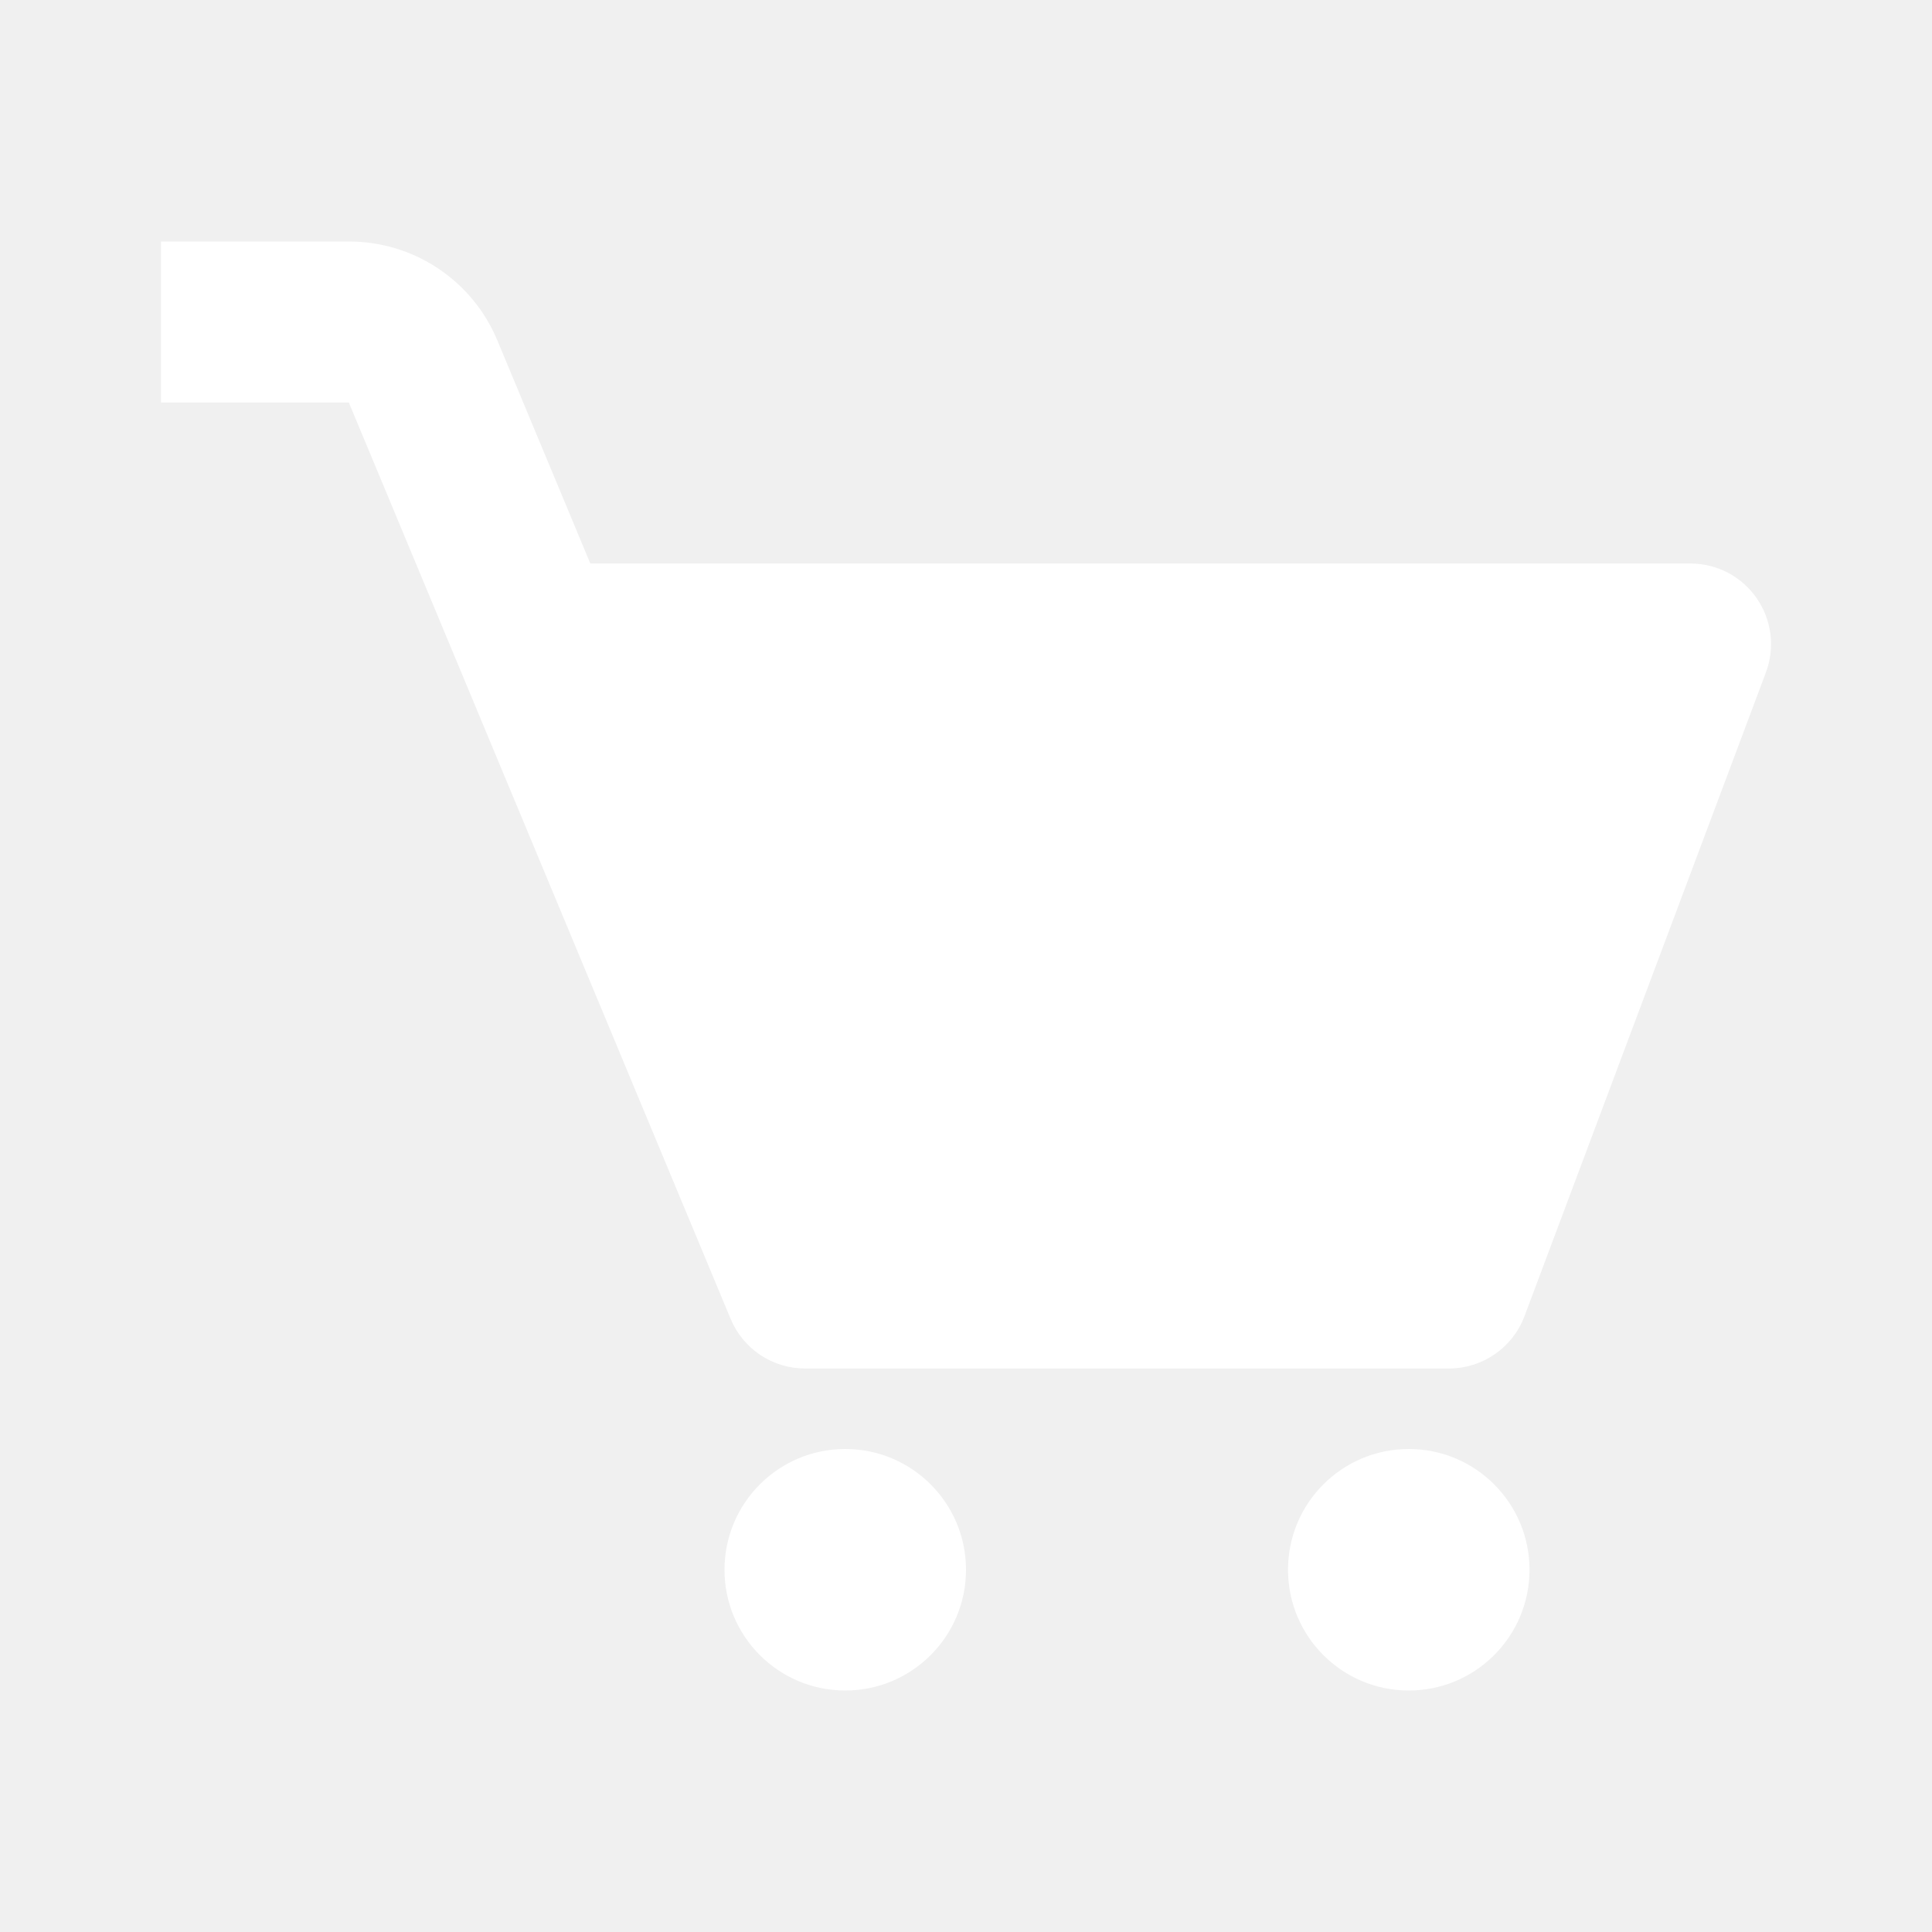
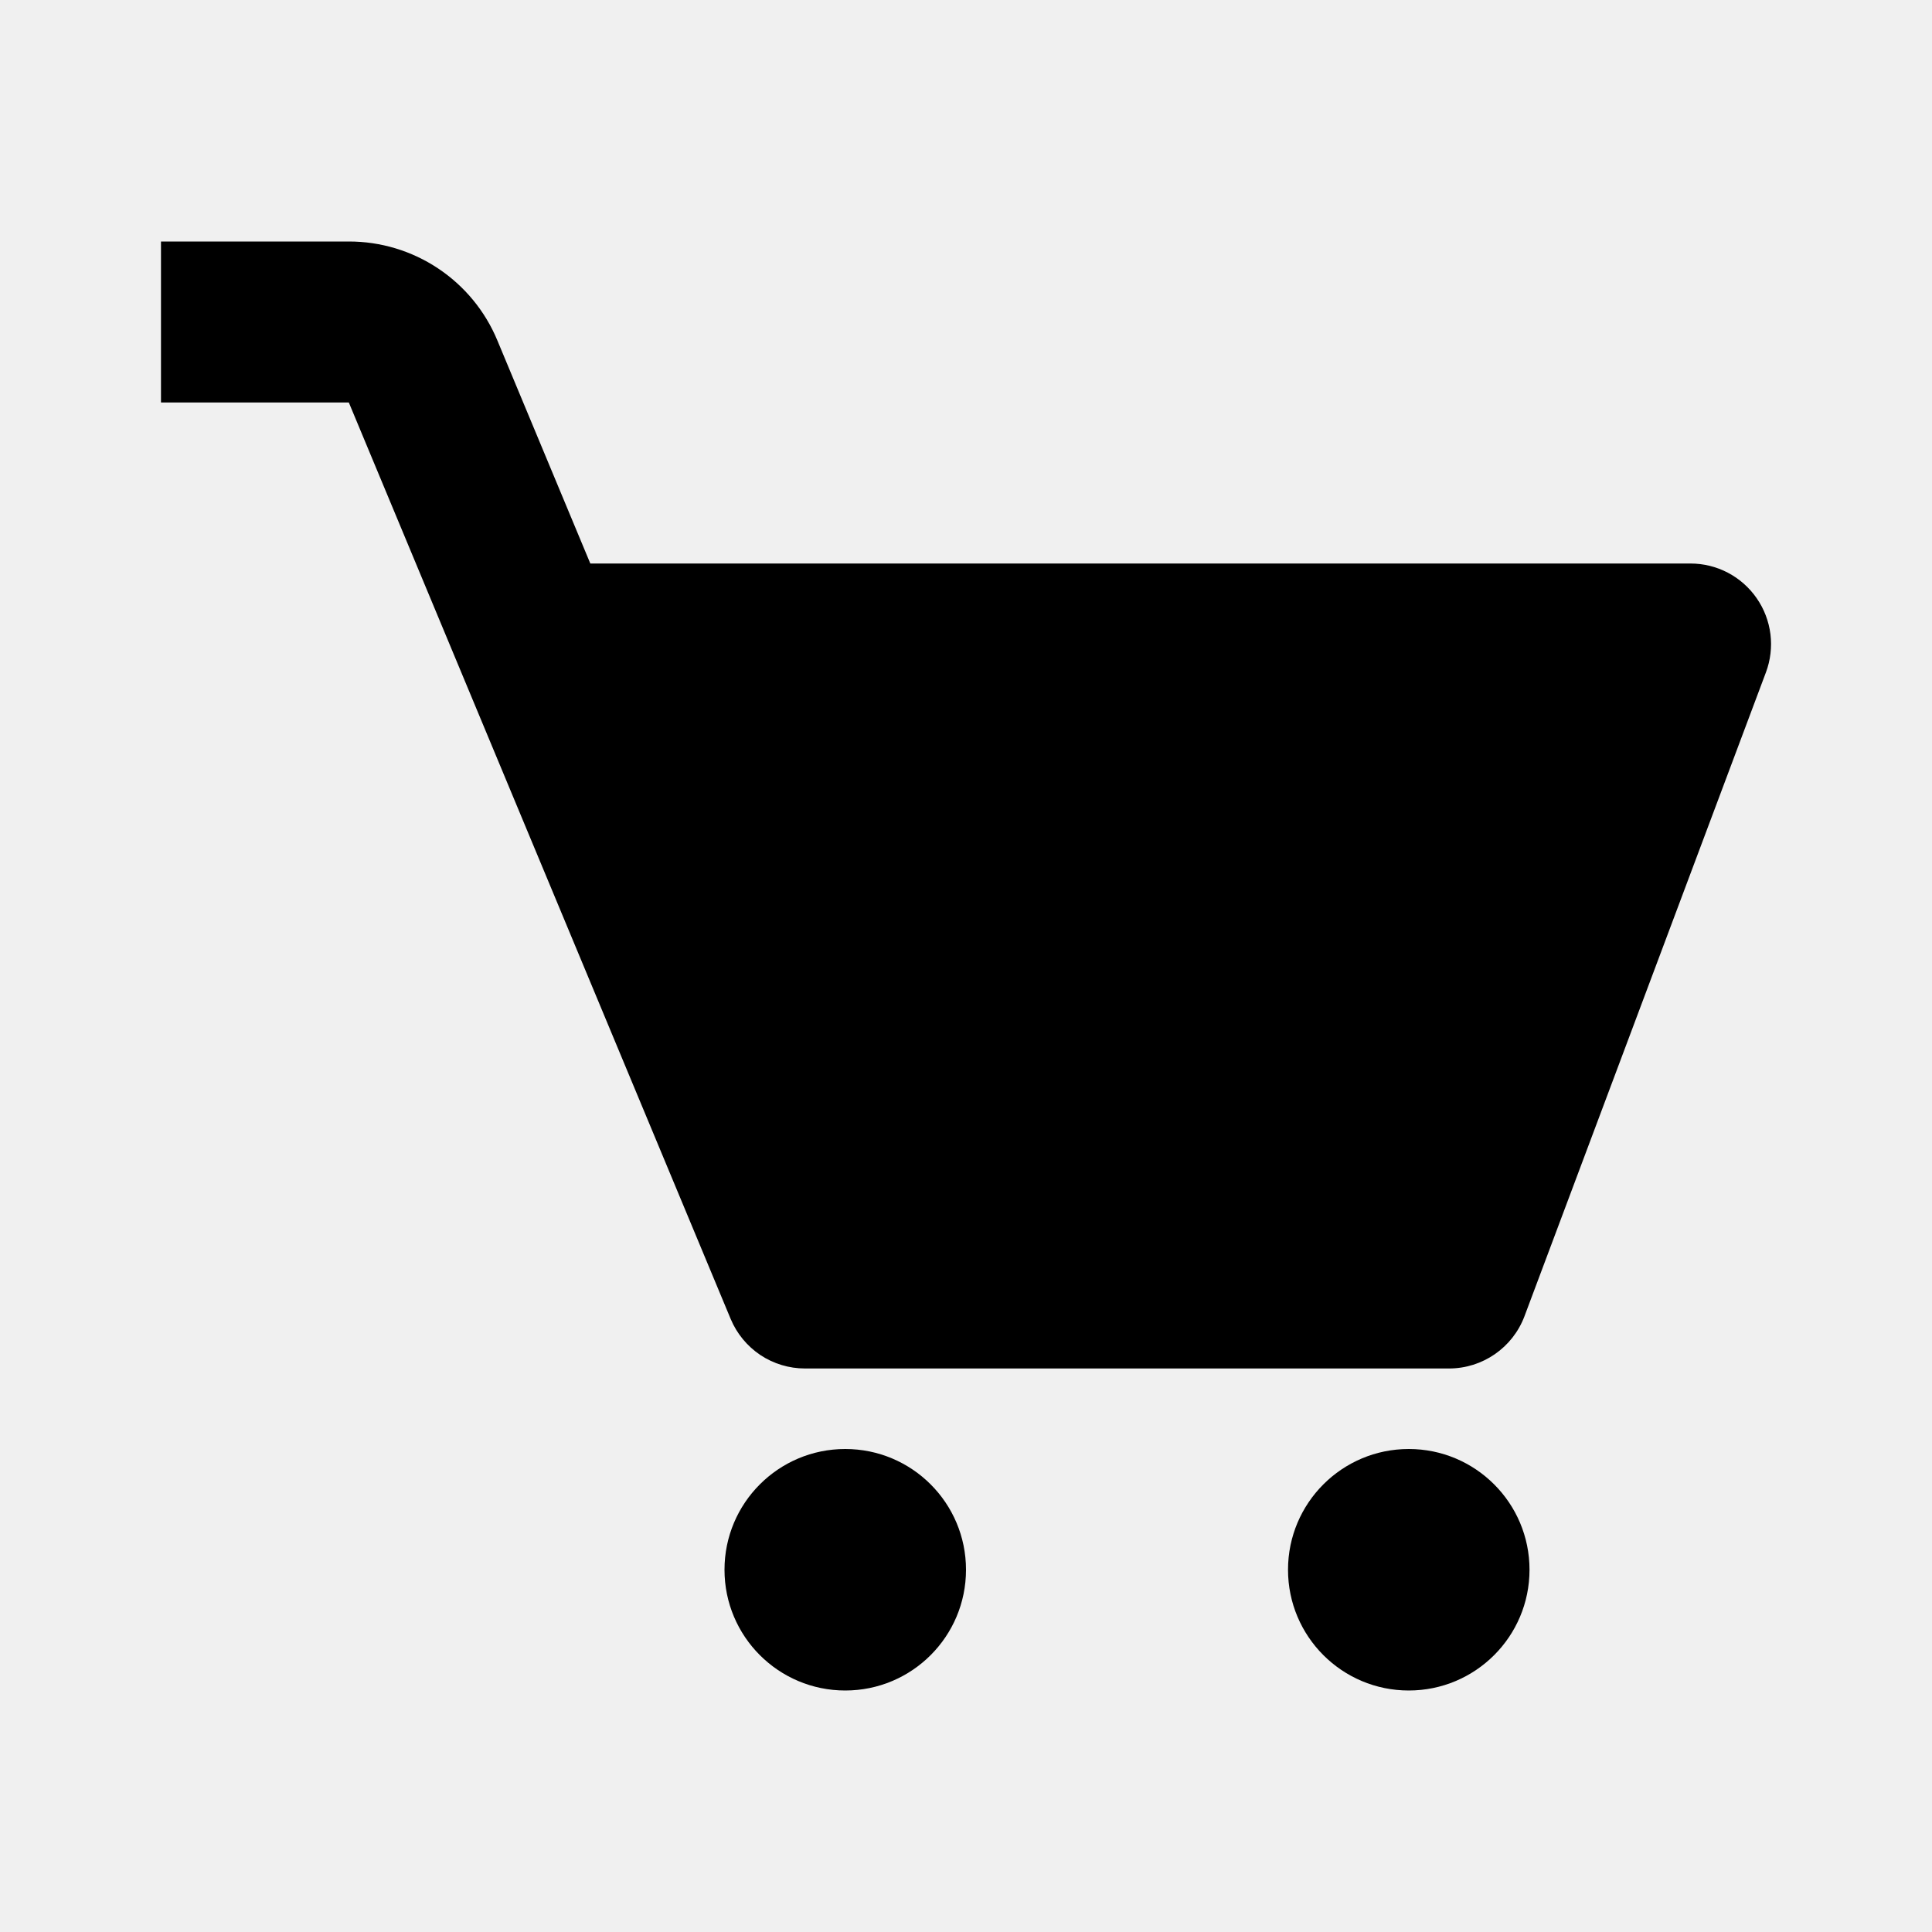
<svg xmlns="http://www.w3.org/2000/svg" width="40" height="40" viewBox="0 0 40 40" fill="none">
-   <path d="M36.37 12.385C36.217 12.164 36.012 11.982 35.773 11.857C35.535 11.732 35.269 11.667 35 11.667H12.222L10.298 7.05C10.046 6.442 9.619 5.923 9.071 5.558C8.524 5.193 7.88 4.999 7.222 5H3.333V8.333H7.222L15.128 27.308C15.255 27.612 15.469 27.871 15.742 28.054C16.016 28.236 16.338 28.333 16.667 28.333H30C30.695 28.333 31.317 27.902 31.562 27.253L36.562 13.92C36.656 13.668 36.688 13.396 36.655 13.129C36.621 12.862 36.524 12.606 36.37 12.385Z" fill="white" />
-   <path d="M17.5 35C18.881 35 20 33.881 20 32.5C20 31.119 18.881 30 17.5 30C16.119 30 15 31.119 15 32.5C15 33.881 16.119 35 17.5 35Z" fill="white" />
-   <path d="M29.167 35C30.547 35 31.667 33.881 31.667 32.5C31.667 31.119 30.547 30 29.167 30C27.786 30 26.667 31.119 26.667 32.5C26.667 33.881 27.786 35 29.167 35Z" fill="white" />
+   <path d="M36.37 12.385C36.217 12.164 36.012 11.982 35.773 11.857C35.535 11.732 35.269 11.667 35 11.667H12.222L10.298 7.05C10.046 6.442 9.619 5.923 9.071 5.558C8.524 5.193 7.88 4.999 7.222 5H3.333V8.333H7.222L15.128 27.308C15.255 27.612 15.469 27.871 15.742 28.054C16.016 28.236 16.338 28.333 16.667 28.333H30C30.695 28.333 31.317 27.902 31.562 27.253L36.562 13.92C36.656 13.668 36.688 13.396 36.655 13.129C36.621 12.862 36.524 12.606 36.37 12.385Z" fill="#000000" />
+   <path d="M17.5 35C18.881 35 20 33.881 20 32.5C20 31.119 18.881 30 17.5 30C16.119 30 15 31.119 15 32.5C15 33.881 16.119 35 17.5 35Z" fill="#000000" />
+   <path d="M29.167 35C30.547 35 31.667 33.881 31.667 32.5C31.667 31.119 30.547 30 29.167 30C27.786 30 26.667 31.119 26.667 32.5C26.667 33.881 27.786 35 29.167 35Z" fill="#000000" />
</svg>
